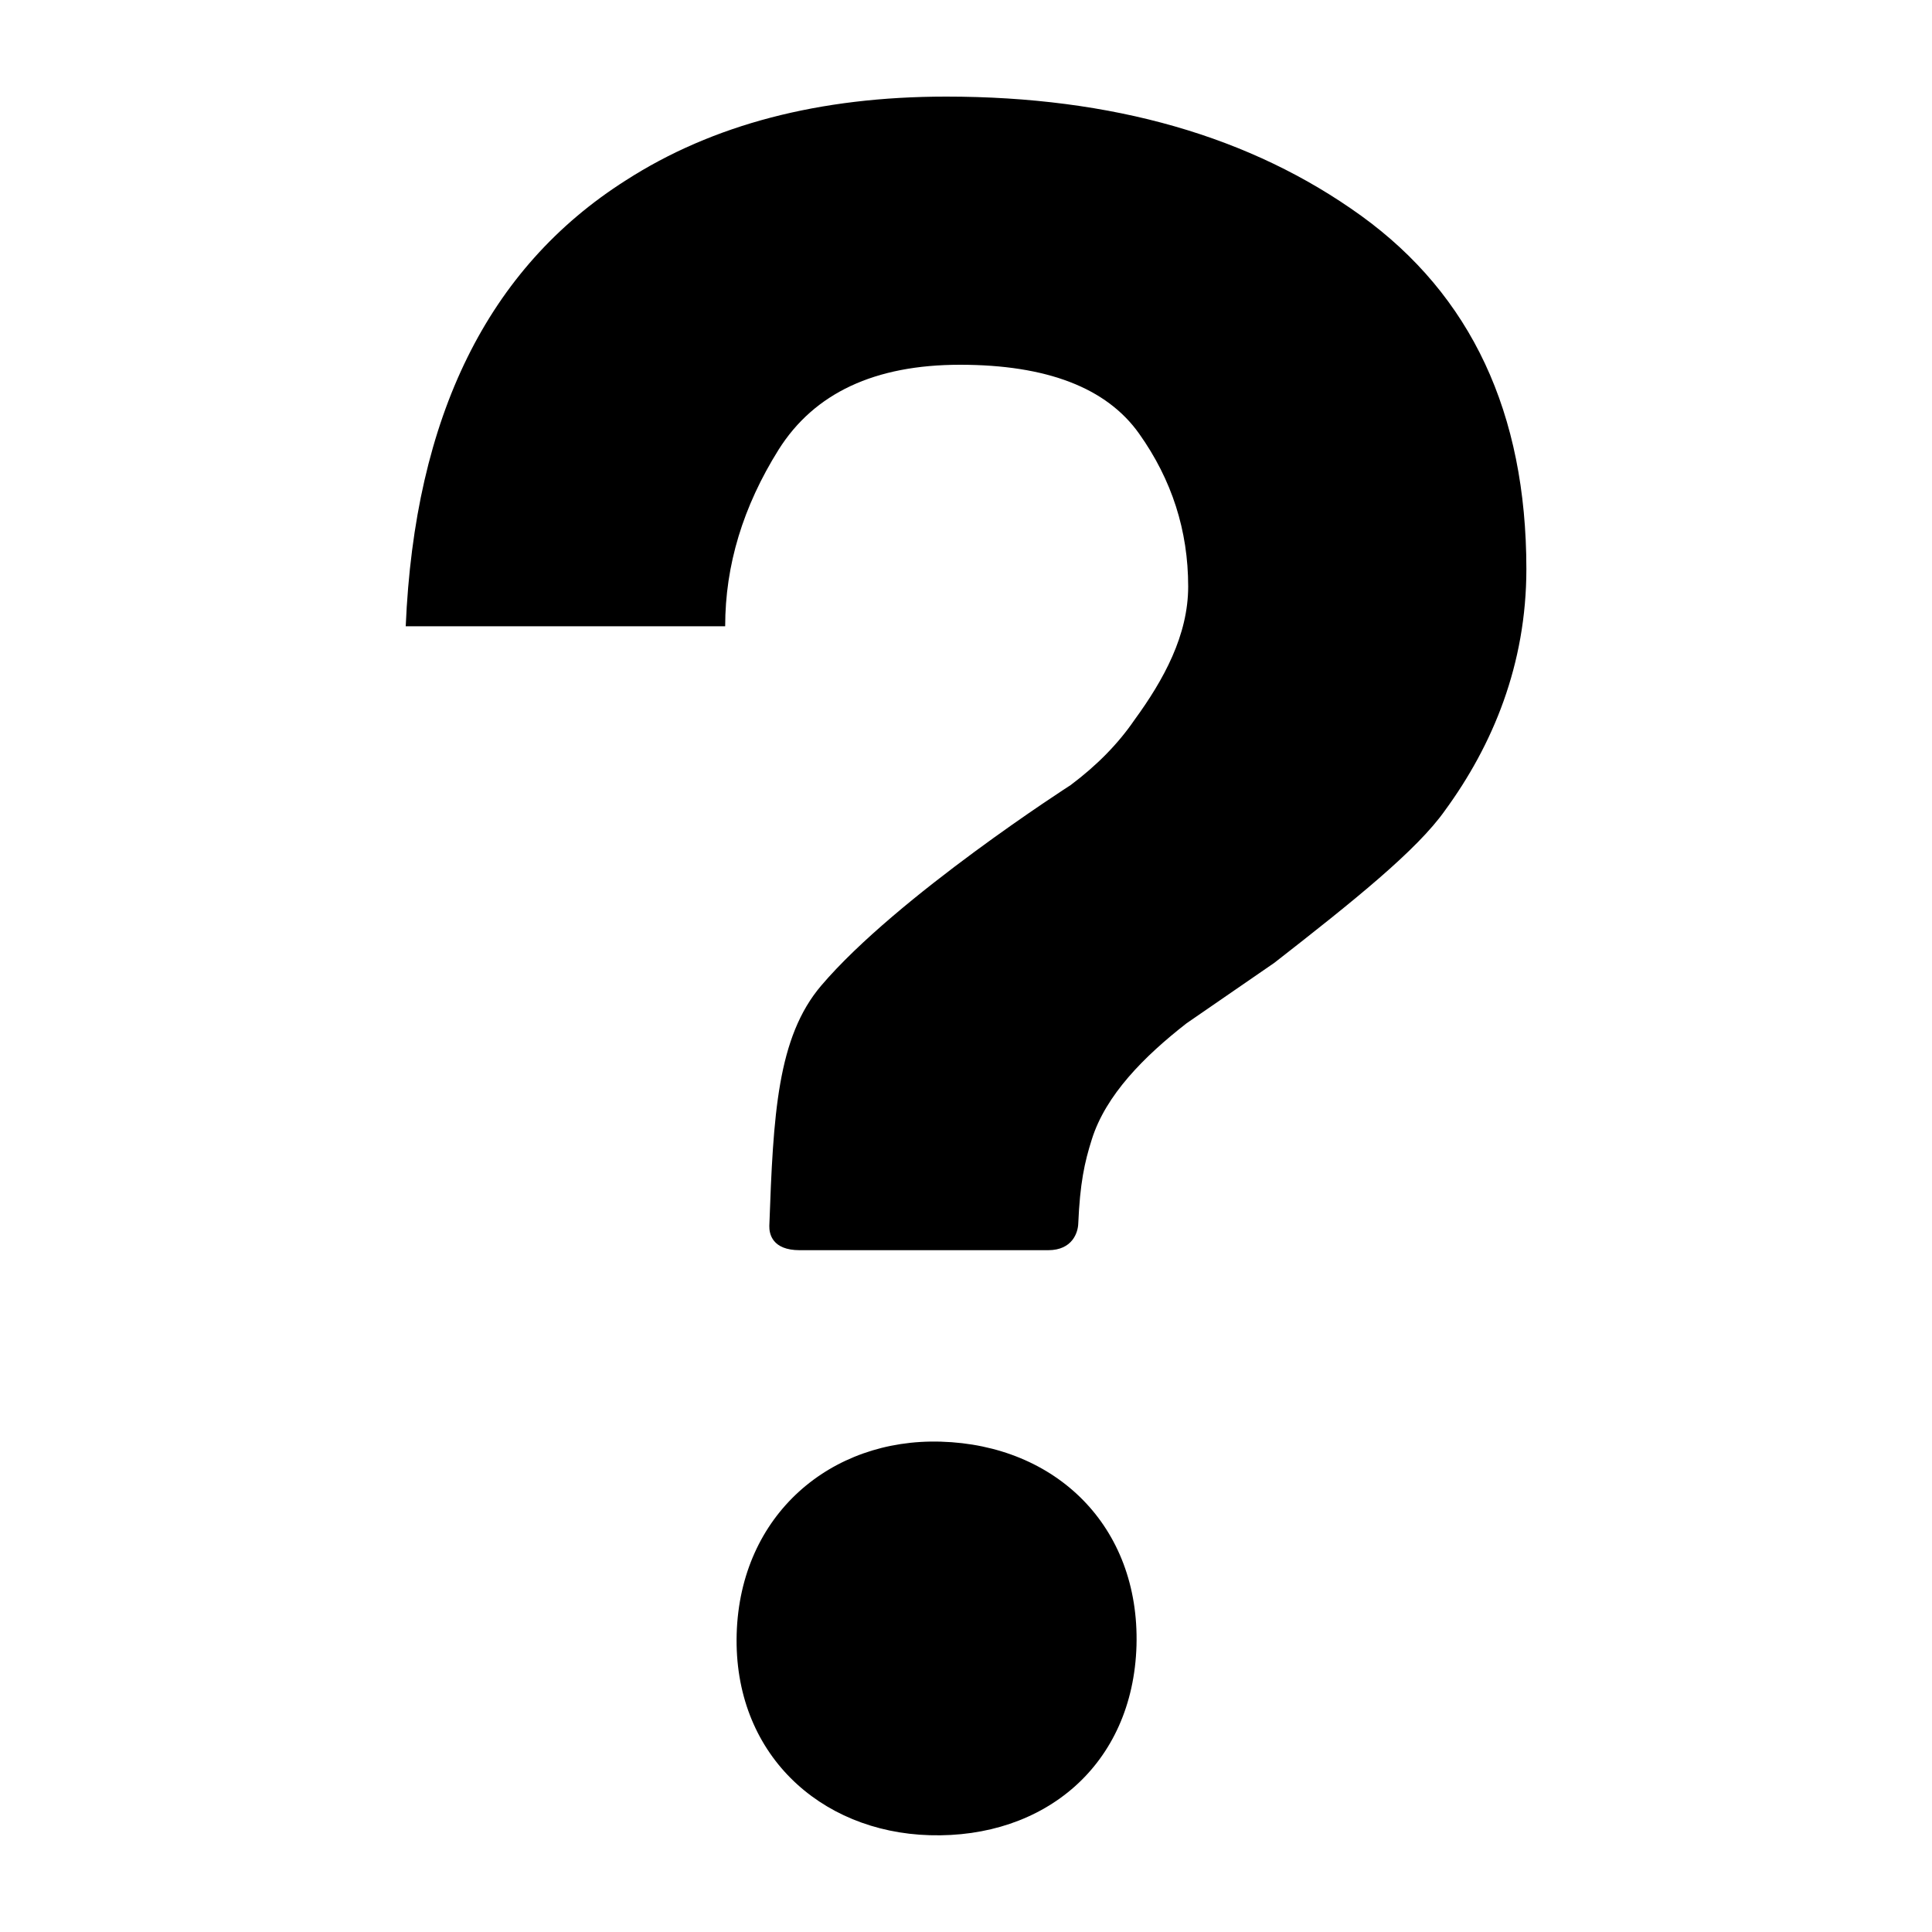
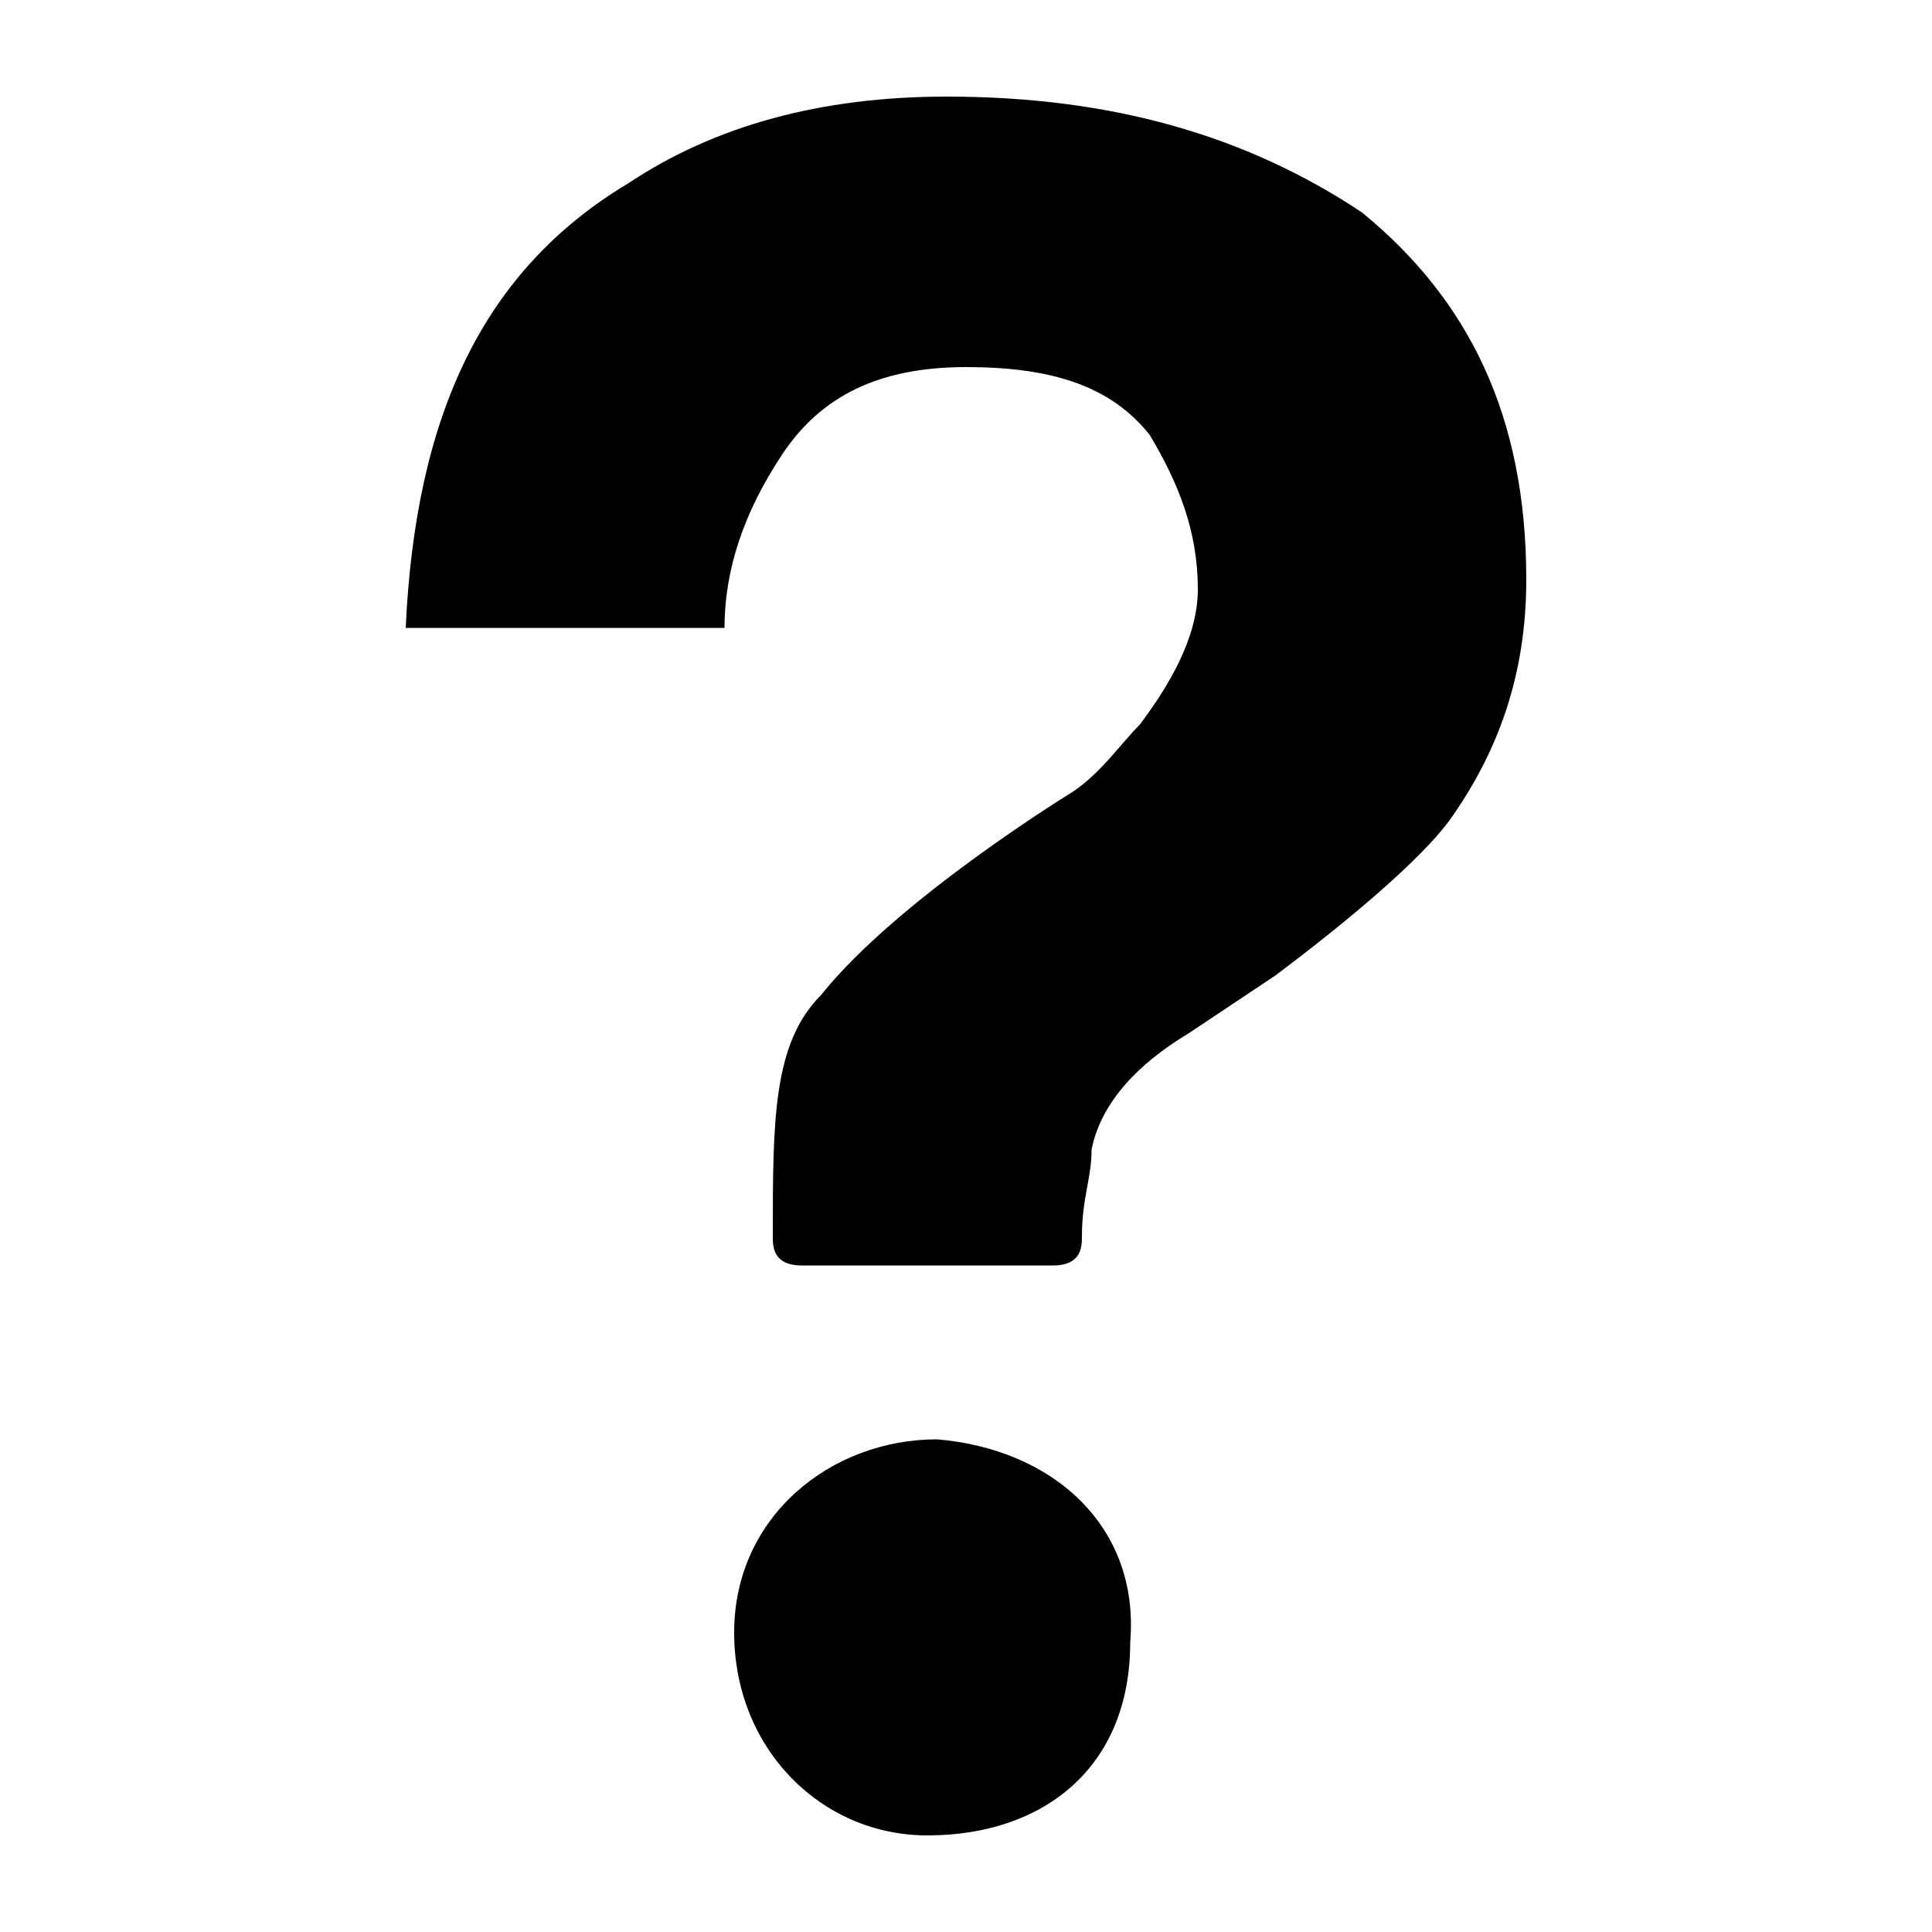
<svg xmlns="http://www.w3.org/2000/svg" viewBox="0 0 20 20" width="64" height="64">
-   <path d="M14.09,2.233C12.95,1.411,11.518,1,9.794,1C8.483,1,7.376,1.289,6.477,1.868C5.05,2.774,4.292,4.313,4.2,6.483h3.307   c0-0.633,0.185-1.24,0.553-1.828c0.369-0.586,0.995-0.879,1.878-0.879c0.898,0,1.517,0.238,1.854,0.713   c0.339,0.477,0.508,1.004,0.508,1.582c0,0.504-0.252,0.965-0.557,1.383c-0.167,0.244-0.387,0.469-0.661,0.674   c0,0-1.793,1.15-2.58,2.074c-0.456,0.535-0.497,1.338-0.538,2.488c-0.002,0.082,0.029,0.252,0.315,0.252c0.287,0,2.316,0,2.571,0   c0.256,0,0.309-0.189,0.312-0.274c0.018-0.418,0.064-0.633,0.141-0.875c0.144-0.457,0.538-0.855,0.979-1.199l0.91-0.627   c0.822-0.641,1.477-1.166,1.767-1.578c0.494-0.676,0.842-1.51,0.842-2.5C15.8,4.274,15.23,3.057,14.09,2.233z M9.741,14.924   c-1.139-0.035-2.079,0.754-2.115,1.99c-0.035,1.234,0.858,2.051,1.998,2.084c1.189,0.035,2.104-0.727,2.141-1.963   C11.799,15.799,10.931,14.959,9.741,14.924z" />
+   <path d="M14.1 2.2C12.9 1.4 11.5 1 9.8 1 8.5 1 7.4 1.3 6.5 1.9 5 2.8 4.3 4.3 4.2 6.5H7.5C7.5 5.9 7.7 5.3 8.1 4.7 8.5 4.1 9.1 3.8 10 3.8 10.9 3.8 11.5 4 11.9 4.5 12.2 5 12.4 5.5 12.4 6.1 12.4 6.6 12.1 7.1 11.8 7.5 11.6 7.7 11.4 8 11.1 8.2 11.1 8.2 9.3 9.3 8.5 10.3 8 10.8 8 11.6 8 12.8 8 12.9 8 13.1 8.3 13.1 8.6 13.1 10.6 13.1 10.9 13.1 11.2 13.1 11.2 12.9 11.2 12.8 11.2 12.4 11.3 12.2 11.3 11.9 11.4 11.4 11.8 11 12.3 10.7L13.2 10.1C14 9.5 14.7 8.9 15 8.5 15.5 7.8 15.8 7 15.8 6 15.8 4.3 15.2 3.1 14.1 2.2ZM9.7 14.9C8.6 14.9 7.6 15.7 7.6 16.9 7.6 18.1 8.5 19 9.6 19 10.8 19 11.7 18.3 11.7 17 11.8 15.8 10.9 15 9.7 14.9Z" />
</svg>
